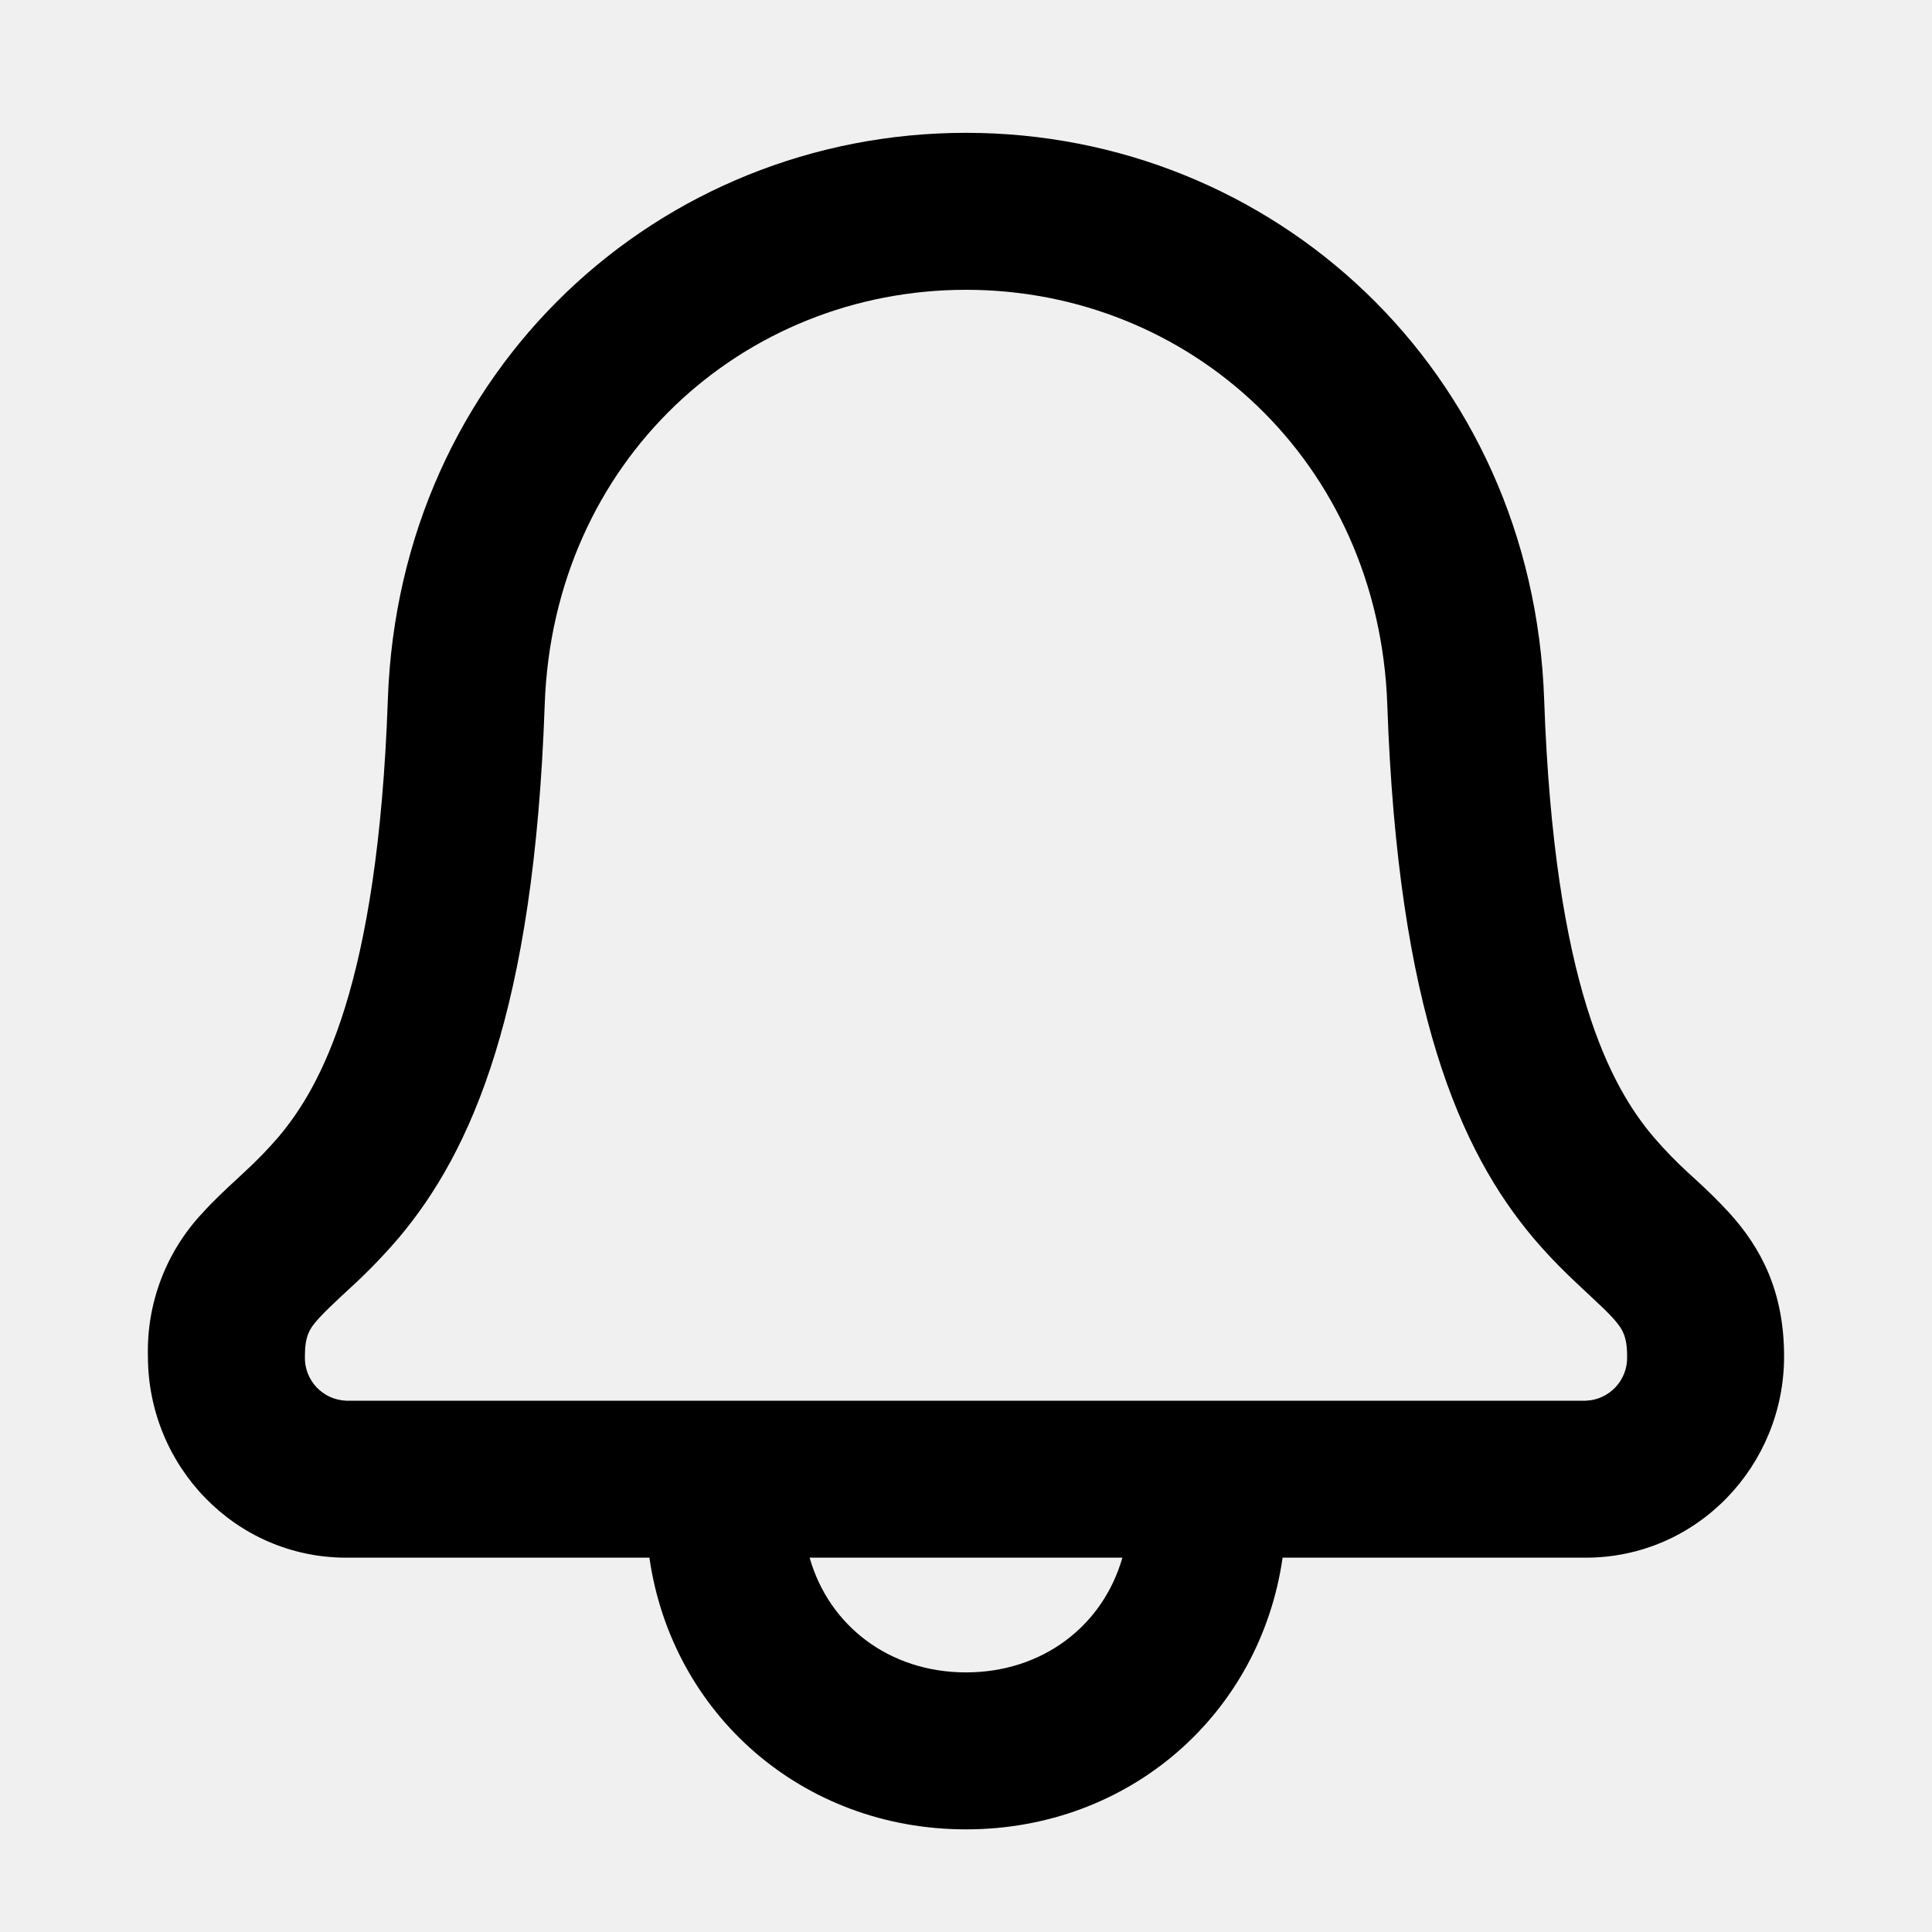
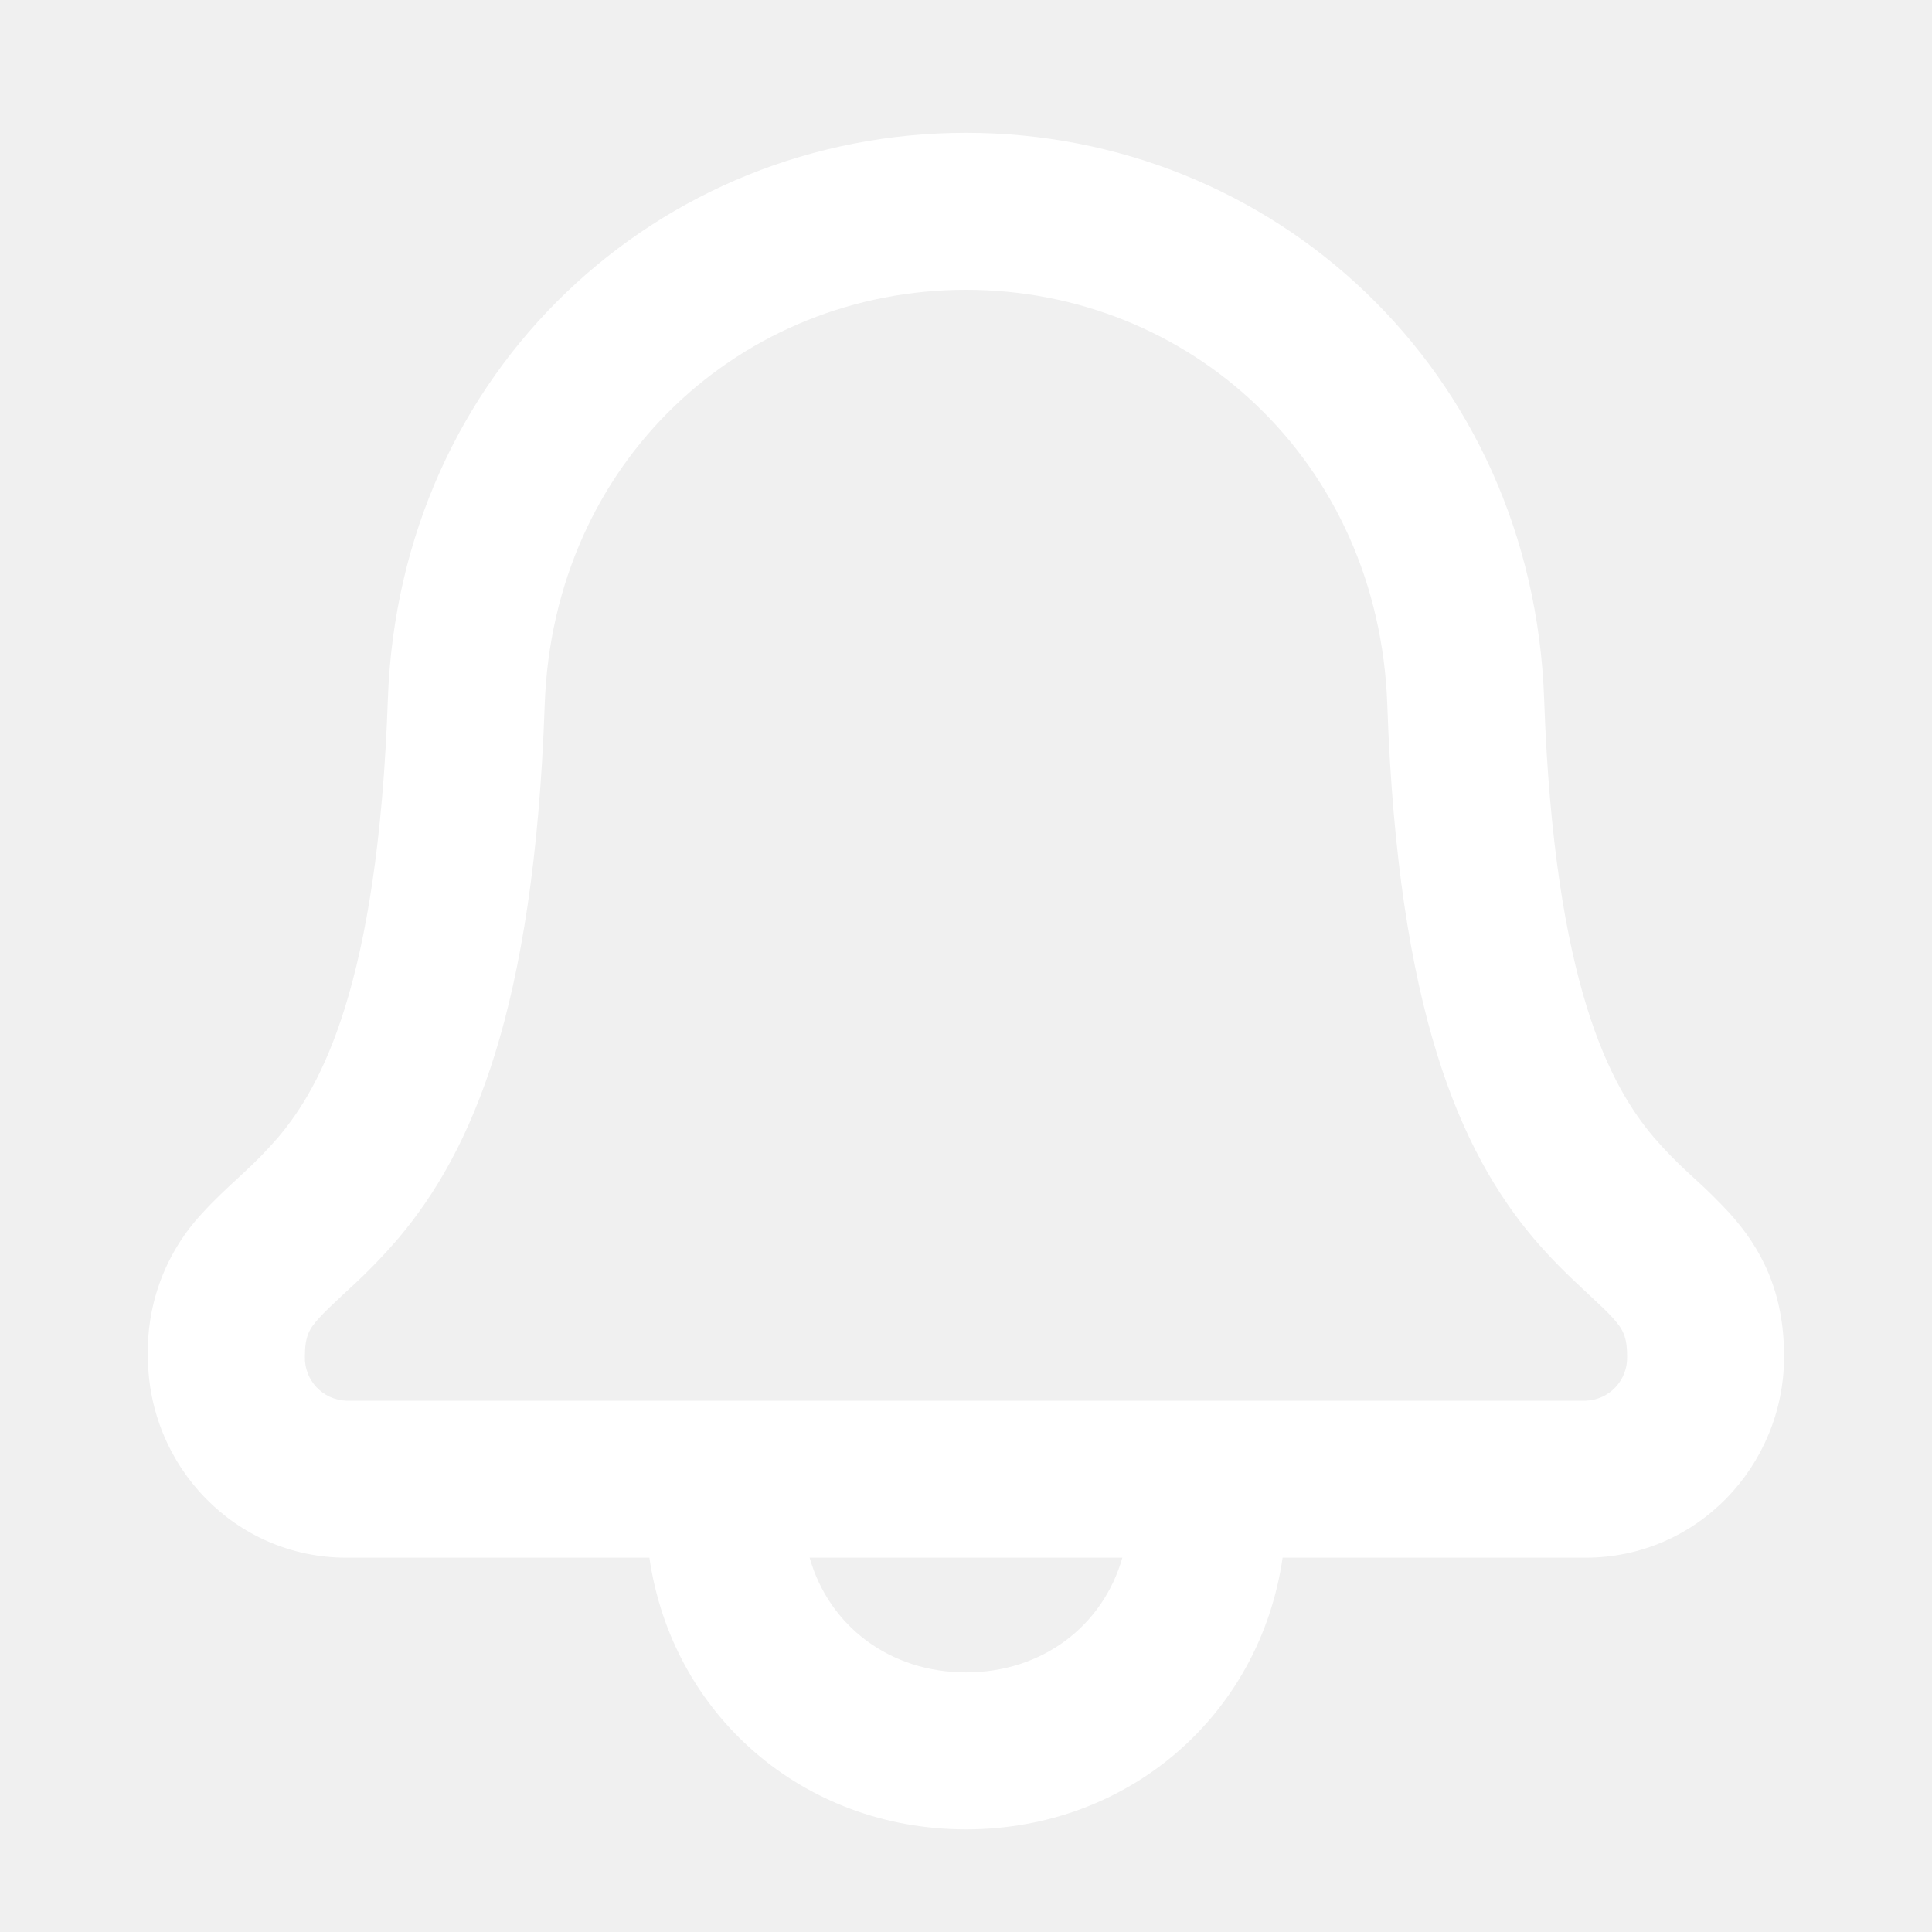
<svg xmlns="http://www.w3.org/2000/svg" width="16" height="16" fill="none">
-   <path fill-rule="evenodd" clip-rule="evenodd" d="M8 1.1c-2.54 0-4.693 1.962-4.788 4.692-.083 2.378-.56 3.213-.905 3.623a3.447 3.447 0 0 1-.292.3l-.048.045c-.088.081-.195.18-.288.283a1.67 1.67 0 0 0-.454 1.19c0 .907.722 1.667 1.643 1.667h2.51c.186 1.294 1.266 2.25 2.622 2.25 1.356 0 2.436-.956 2.622-2.25h2.51c.921 0 1.643-.76 1.643-1.666 0-.539-.19-.899-.455-1.191a4.457 4.457 0 0 0-.287-.283l-.048-.044a3.44 3.44 0 0 1-.292-.301c-.346-.41-.822-1.245-.905-3.623C12.693 3.062 10.54 1.1 8 1.1ZM4.511 5.837C4.581 3.816 6.151 2.4 8 2.4c1.848 0 3.418 1.416 3.489 3.437.088 2.534.605 3.698 1.21 4.416.144.17.284.305.399.412l.064.06c.087.081.144.134.195.19.08.09.118.148.118.319a.355.355 0 0 1-.343.366H2.868a.355.355 0 0 1-.343-.366c0-.171.037-.23.118-.319.051-.056.108-.109.194-.19l.065-.06a4.73 4.73 0 0 0 .399-.412c.605-.718 1.122-1.883 1.21-4.416ZM9.295 12.9h-2.59c.16.564.661.95 1.295.95.634 0 1.134-.386 1.295-.95Z" fill="#000" />
+   <path fill-rule="evenodd" clip-rule="evenodd" d="M8 1.1c-2.54 0-4.693 1.962-4.788 4.692-.083 2.378-.56 3.213-.905 3.623a3.447 3.447 0 0 1-.292.3l-.048.045c-.088.081-.195.18-.288.283a1.67 1.67 0 0 0-.454 1.19c0 .907.722 1.667 1.643 1.667h2.51c.186 1.294 1.266 2.25 2.622 2.25 1.356 0 2.436-.956 2.622-2.25h2.51c.921 0 1.643-.76 1.643-1.666 0-.539-.19-.899-.455-1.191a4.457 4.457 0 0 0-.287-.283l-.048-.044a3.44 3.44 0 0 1-.292-.301c-.346-.41-.822-1.245-.905-3.623C12.693 3.062 10.54 1.1 8 1.1ZM4.511 5.837C4.581 3.816 6.151 2.4 8 2.4c1.848 0 3.418 1.416 3.489 3.437.088 2.534.605 3.698 1.21 4.416.144.17.284.305.399.412l.064.06c.087.081.144.134.195.19.08.09.118.148.118.319a.355.355 0 0 1-.343.366H2.868a.355.355 0 0 1-.343-.366c0-.171.037-.23.118-.319.051-.056.108-.109.194-.19l.065-.06a4.73 4.73 0 0 0 .399-.412c.605-.718 1.122-1.883 1.21-4.416ZM9.295 12.9h-2.59c.16.564.661.95 1.295.95.634 0 1.134-.386 1.295-.95Z" fill="#fff" />
</svg>
